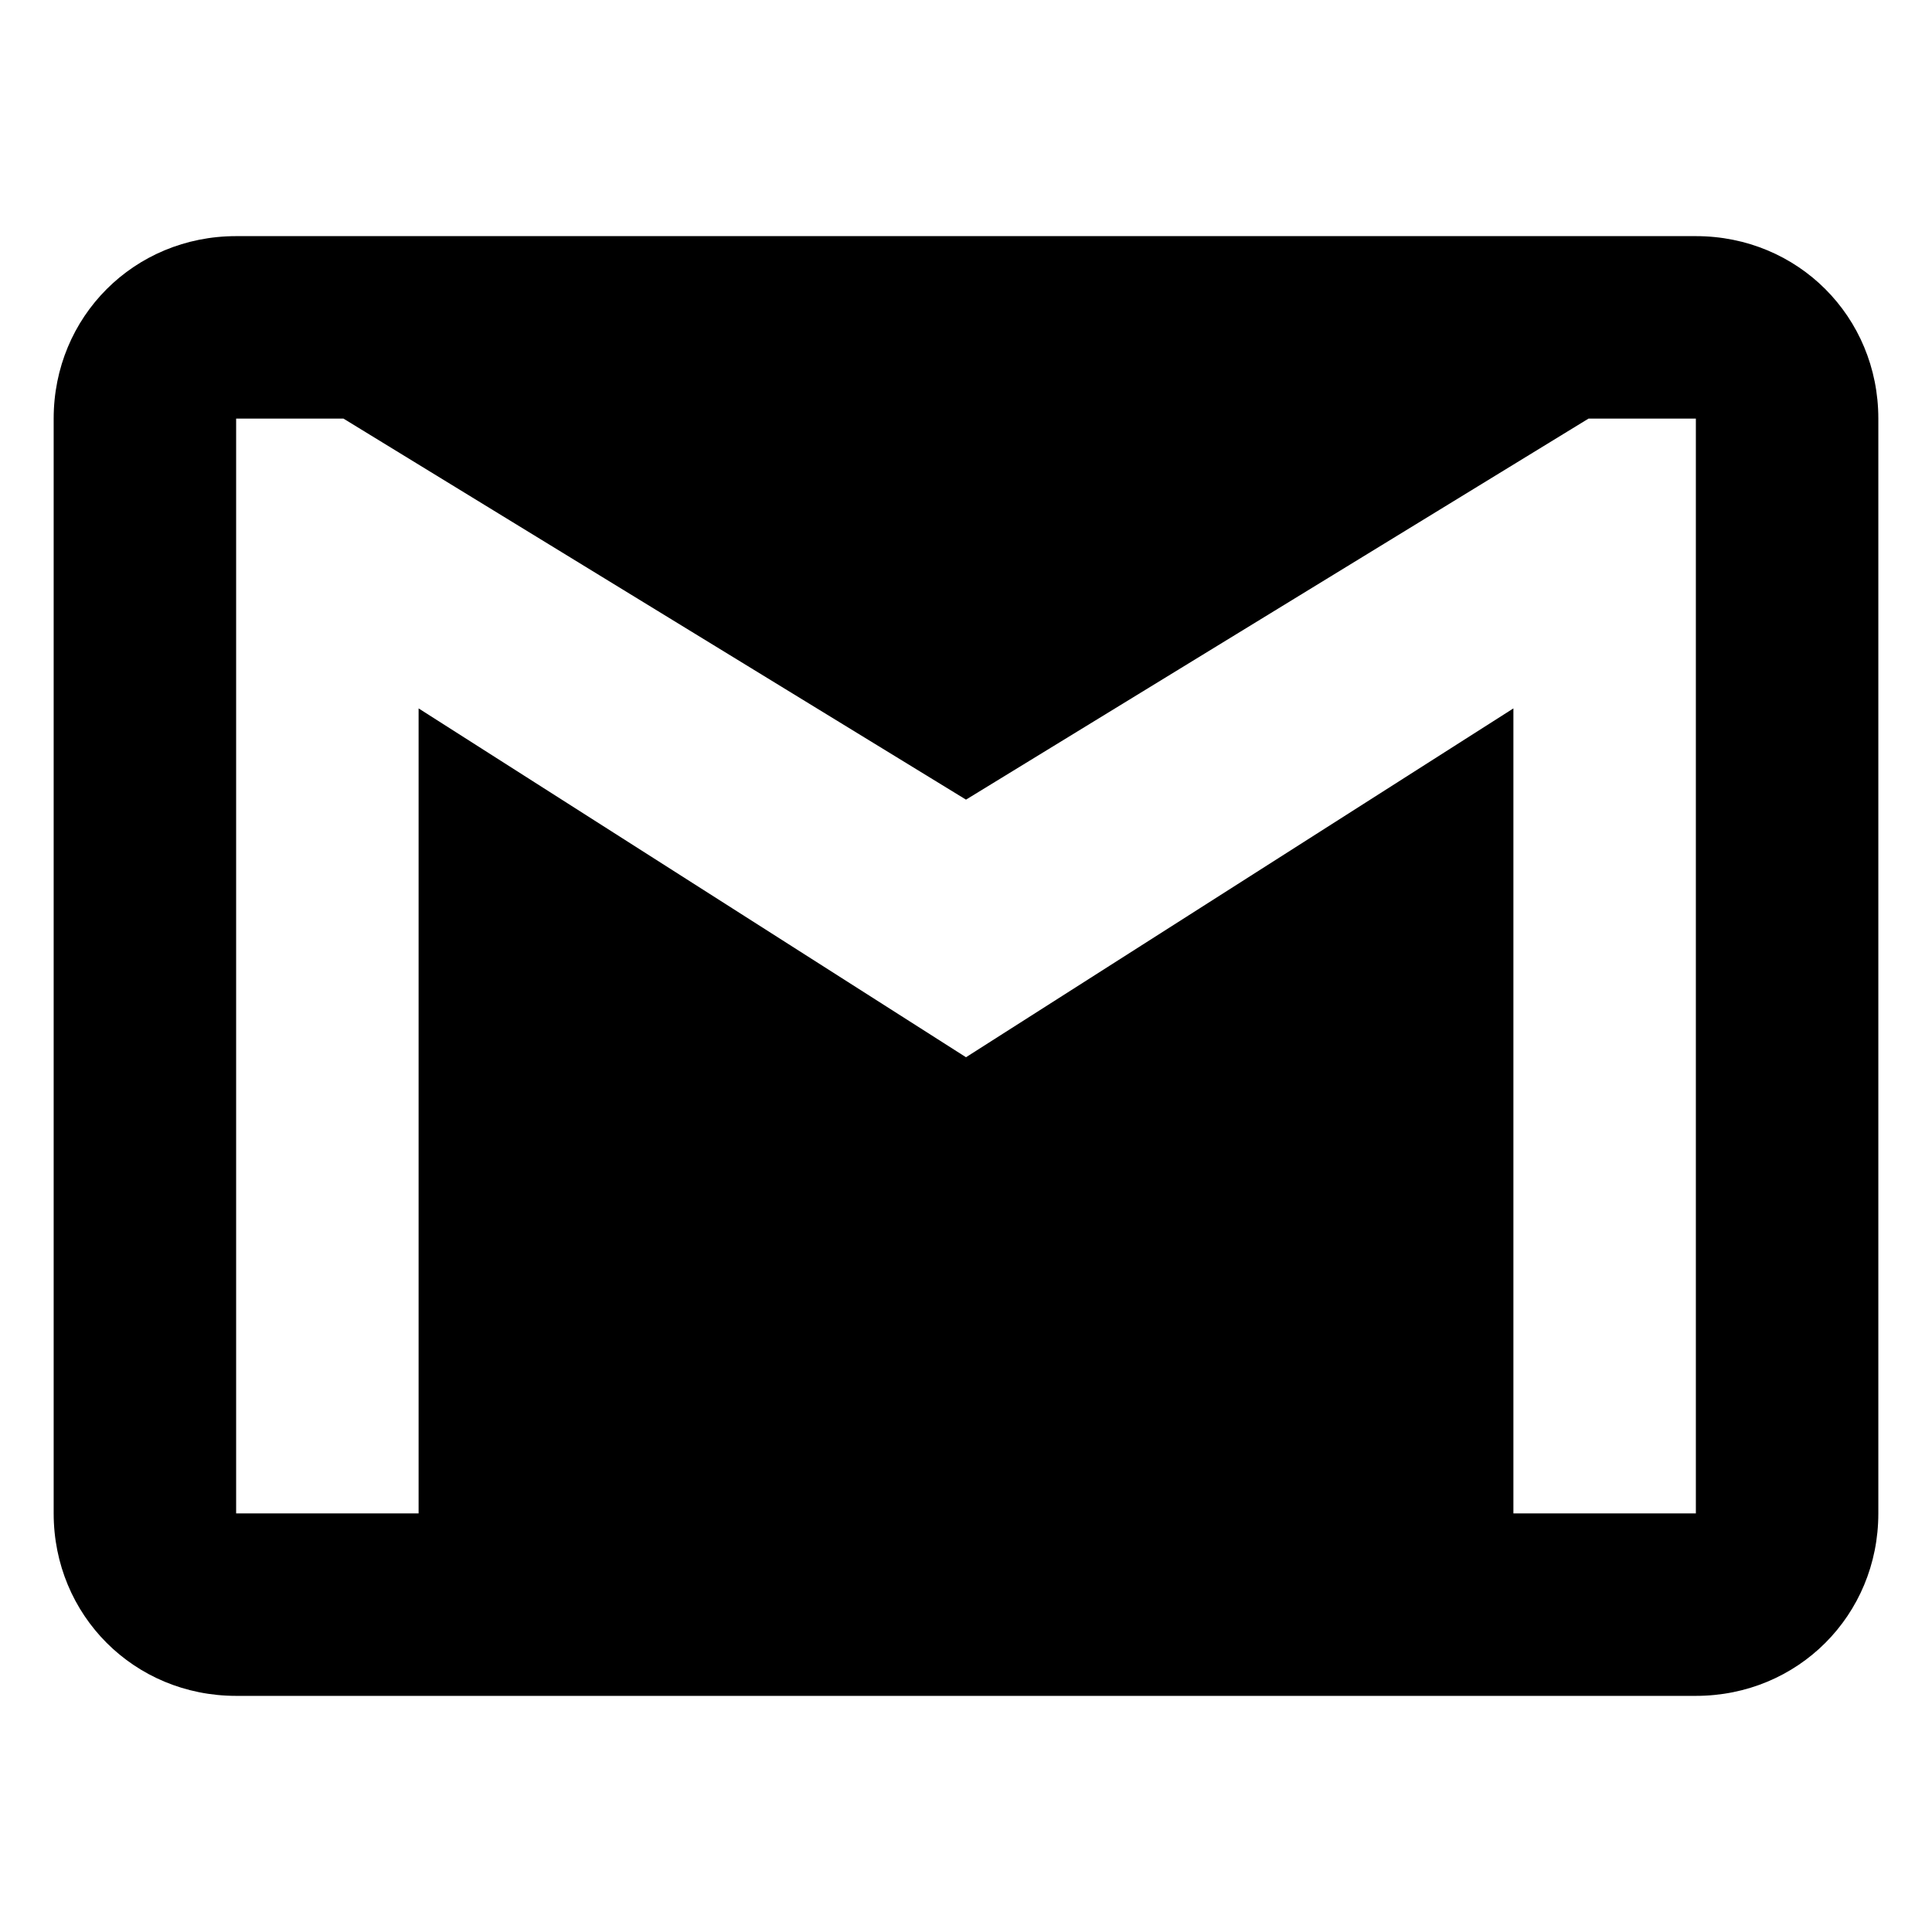
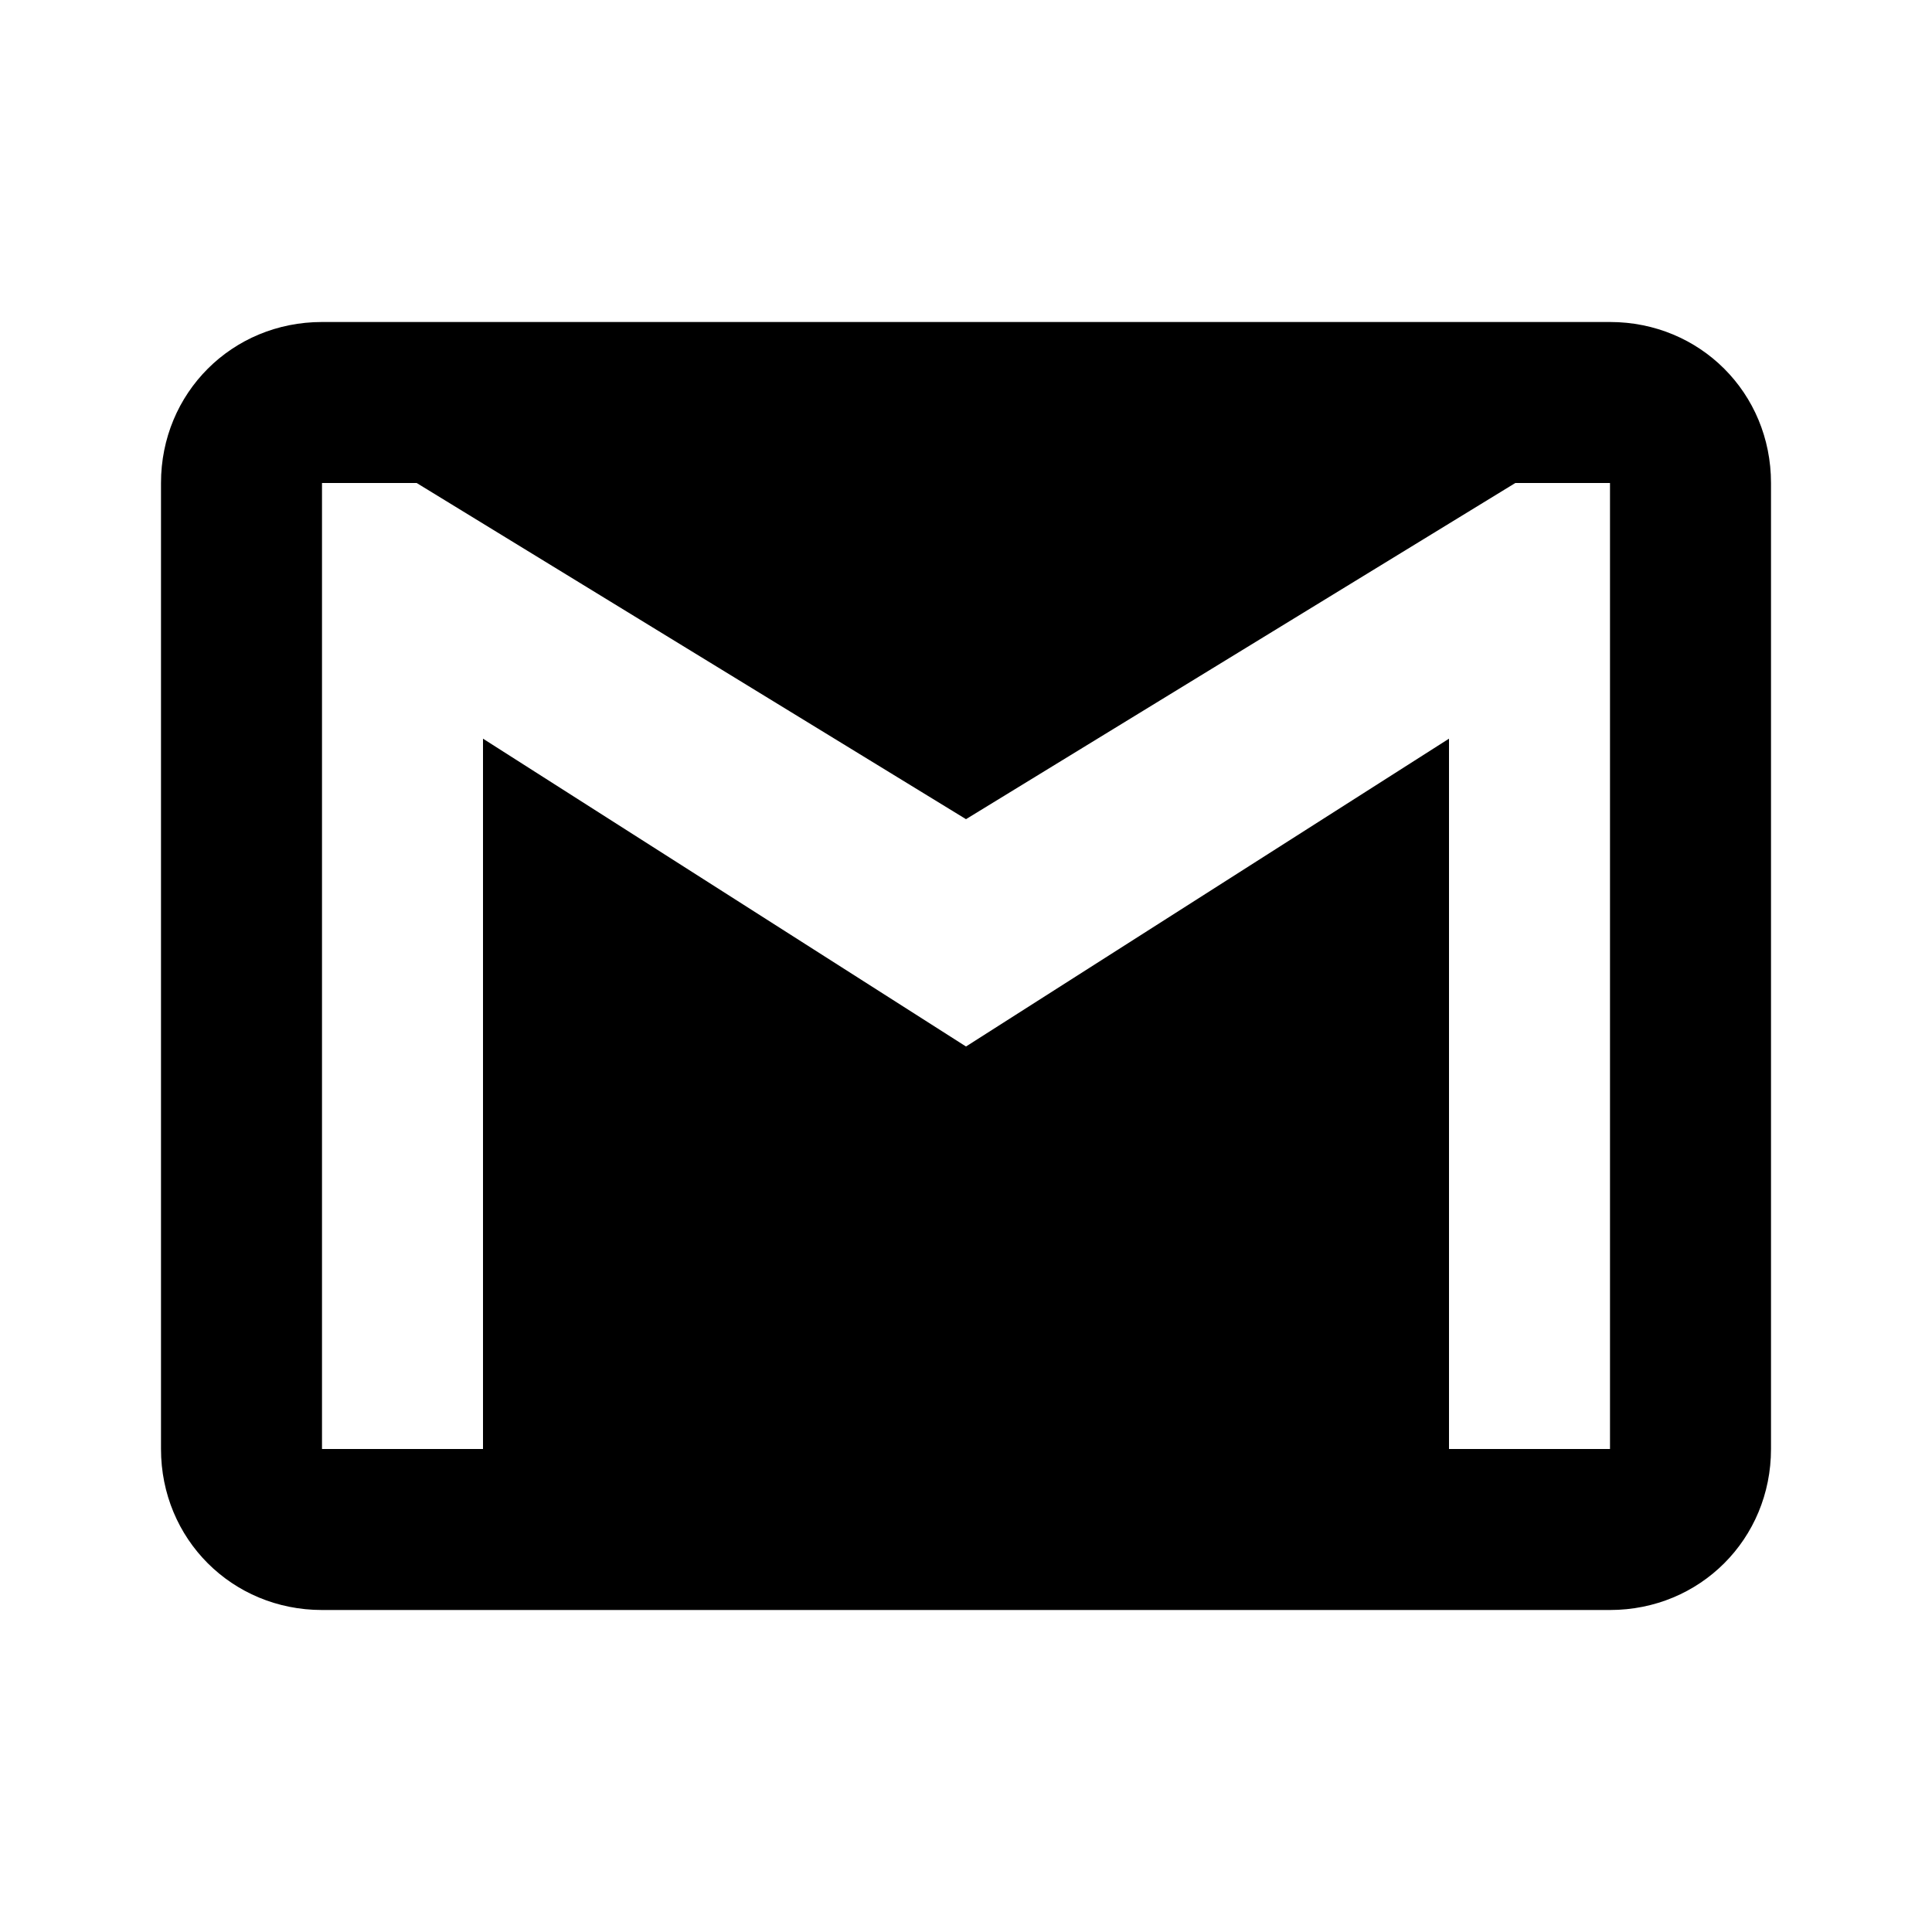
- <svg xmlns="http://www.w3.org/2000/svg" version="1.1" id="Capa_1" x="0px" y="0px" viewBox="93 383 36 36" xml:space="preserve">
-   <g>
-     <g id="gmail">
-       <path class="st0" d="M124.6,387.4H97.4c-1.9,0-3.4,1.5-3.4,3.4v20.4c0,1.9,1.5,3.4,3.4,3.4h27.2c1.9,0,3.4-1.5,3.4-3.4v-20.4    C128,388.9,126.5,387.4,124.6,387.4z M124.6,411.2h-3.4v-15l-10.2,6.5l-10.2-6.5v15h-3.4v-20.4h2l11.6,7.1l11.6-7.1h2V411.2z" />
-     </g>
-   </g>
+ <svg width="24" height="24" viewBox="0 0 24 24">
+   <path d="M20,4 L4,4 C2.882,4 2,4.882 2,6 L2,18 C2,19.118 2.882,20 4,20 L20,20 C21.118,20 22,19.118 22,18 L22,6 C22,4.882 21.118,4 20,4 Z M20,18 L18,18 L18,9.176 L12,13 L6,9.176 L6,18 L4,18 L4,6 L5.176,6 L12,10.176 L18.824,6 L20,6 L20,18 L20,18 Z" />
</svg>
